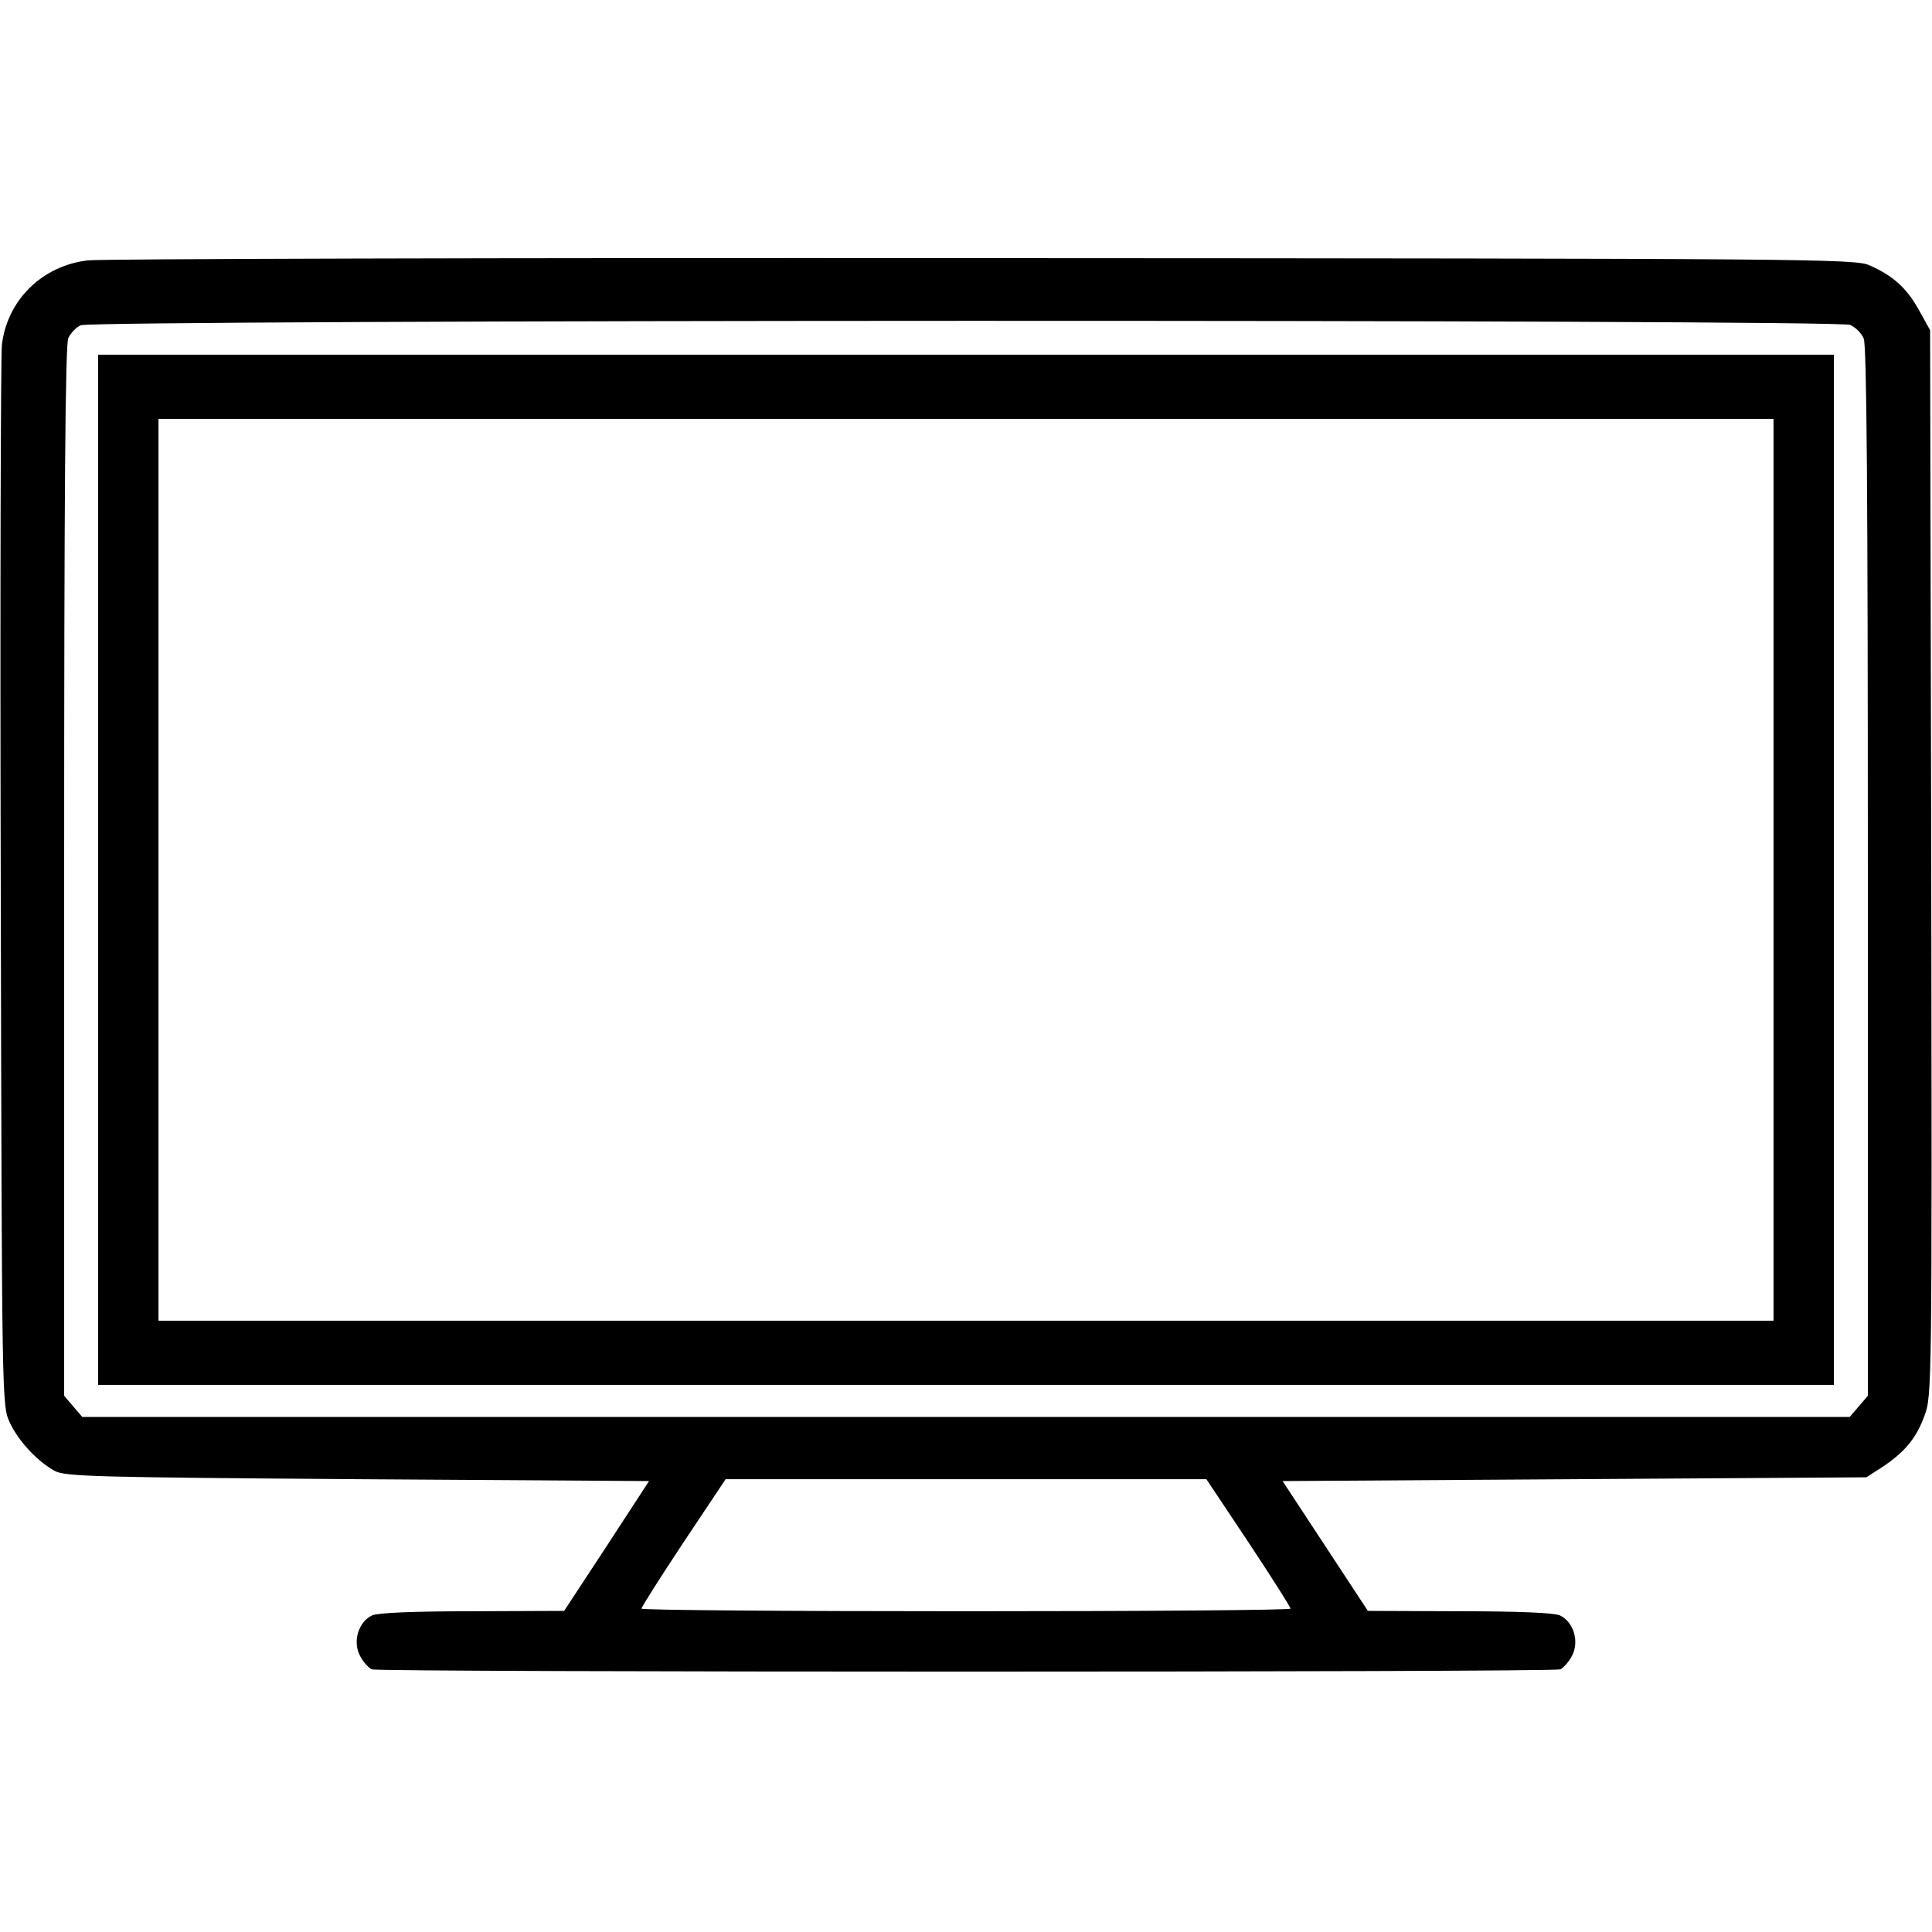
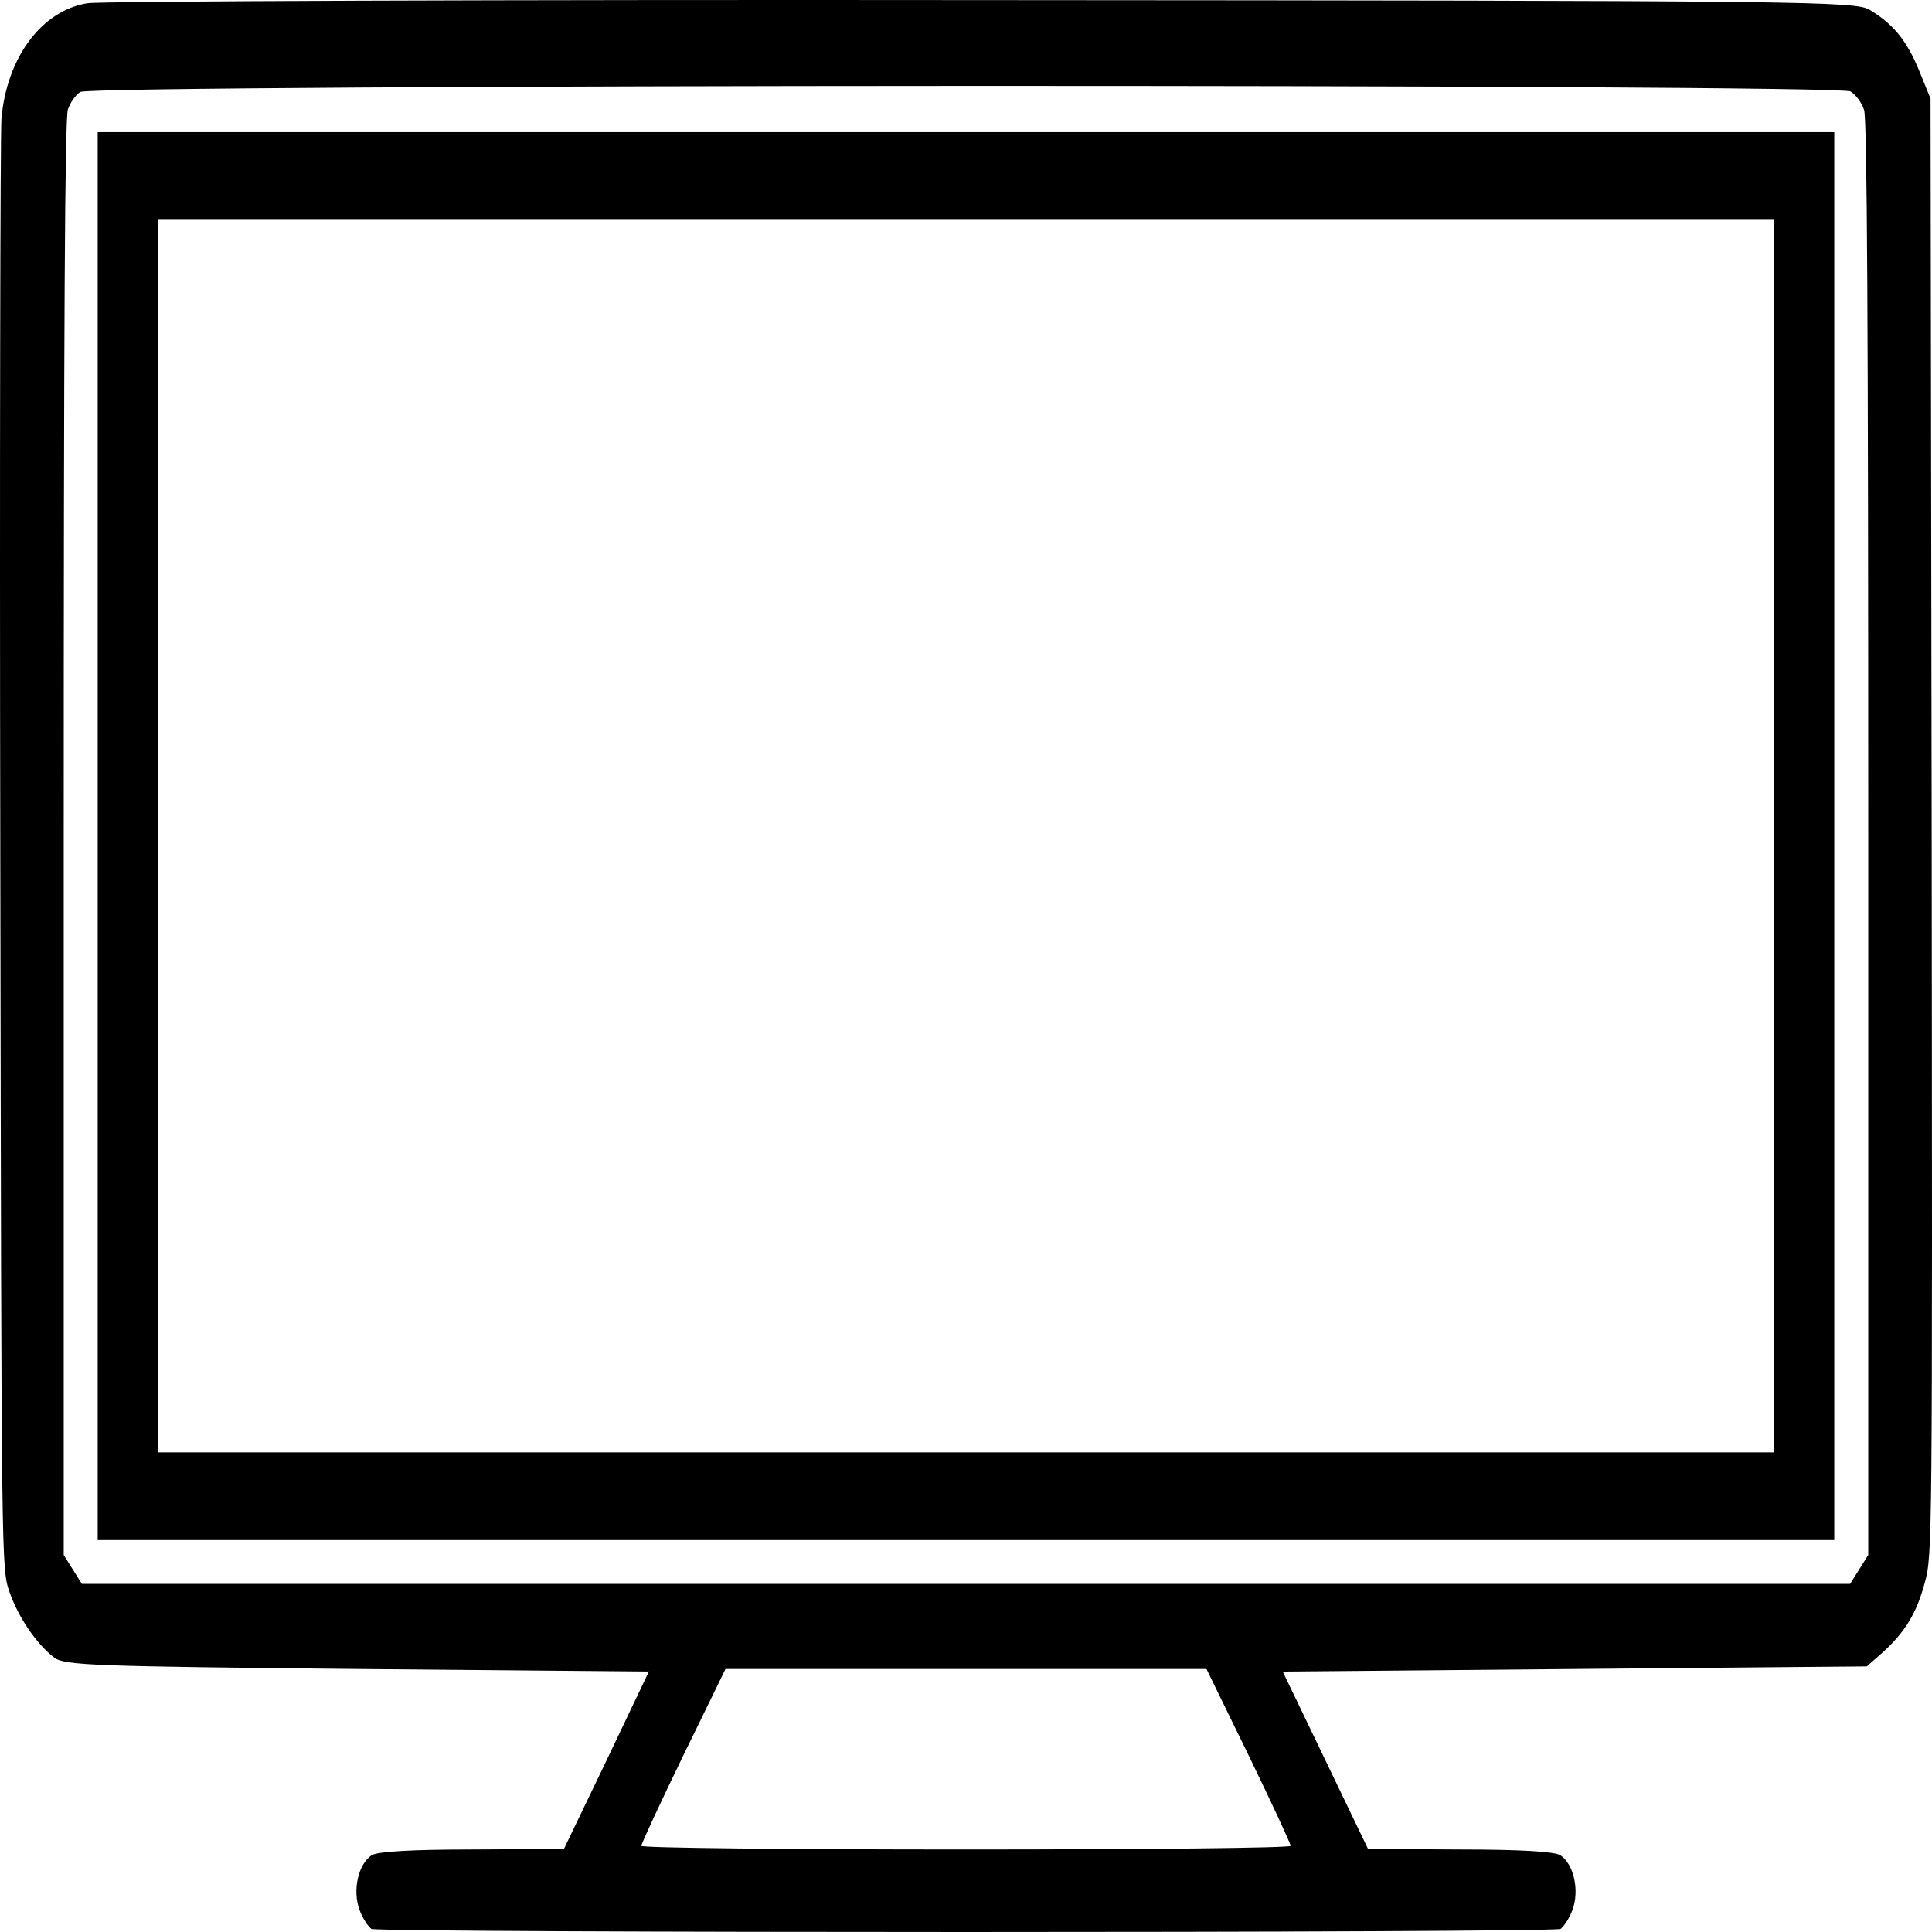
- <svg xmlns="http://www.w3.org/2000/svg" width="200" height="200" viewBox="0 0 200 200" fill="none">
-   <path d="M9.102 26.953C4.375 27.5 0.742 31.055 0.195 35.703C0.078 36.797 -4.64229e-05 61.953 0.078 91.602C0.195 145.391 0.195 145.508 1.016 147.266C1.914 149.18 3.828 151.25 5.664 152.266C6.719 152.852 9.844 152.93 37.031 153.125L67.187 153.32L62.812 160.039L58.398 166.758L48.945 166.797C42.695 166.797 39.141 166.953 38.516 167.227C37.109 167.891 36.484 169.922 37.266 171.406C37.578 172.031 38.164 172.656 38.477 172.812C39.336 173.125 160.664 173.125 161.523 172.812C161.836 172.656 162.422 172.031 162.734 171.406C163.516 169.922 162.891 167.891 161.484 167.227C160.859 166.953 157.305 166.797 151.055 166.797L141.602 166.758L137.187 160.039L132.773 153.32L163.008 153.125L193.203 152.93L194.844 151.875C197.187 150.312 198.359 148.906 199.219 146.562C200 144.492 200 143.633 199.922 89.336L199.805 34.18L198.633 32.07C197.383 29.844 196.016 28.555 193.516 27.461C192.07 26.797 187.383 26.758 101.758 26.719C52.148 26.68 10.43 26.797 9.102 26.953ZM191.523 33.633C192.07 33.867 192.695 34.492 192.93 35.039C193.242 35.703 193.359 51.289 193.359 90.234V144.492L192.422 145.586L191.484 146.68H100H8.516L7.578 145.586L6.641 144.492V90.234C6.641 51.172 6.758 35.703 7.07 35C7.305 34.492 7.891 33.867 8.359 33.672C9.57 33.086 190.234 33.047 191.523 33.633ZM129.258 159.688C131.641 163.281 133.594 166.367 133.594 166.523C133.594 166.68 118.477 166.797 100 166.797C81.523 166.797 66.406 166.68 66.406 166.523C66.406 166.367 68.359 163.281 70.742 159.688L75.117 153.125H100H124.883L129.258 159.688Z" fill="black" />
-   <path d="M10.156 90.039V143.359H100H189.844V90.039V36.719H100H10.156V90.039ZM183.594 90.039V136.719H100H16.406V90.039V43.359H100H183.594V90.039Z" fill="black" />
+ <svg xmlns="http://www.w3.org/2000/svg" width="300" height="300" viewBox="0 0 300 300" fill="none">
+   <path d="M13.589 0.496C6.495 1.617 1.044 8.905 0.223 18.434C0.047 20.677 -0.07 72.249 0.047 133.031C0.223 243.302 0.223 243.543 1.454 247.146C2.802 251.07 5.675 255.315 8.43 257.397C10.013 258.598 14.702 258.758 55.502 259.159L100.757 259.559L94.192 273.333L87.568 287.107L73.382 287.187C64.002 287.187 58.668 287.507 57.73 288.068C55.62 289.429 54.682 293.593 55.854 296.637C56.323 297.918 57.202 299.199 57.671 299.52C58.961 300.16 241.037 300.16 242.326 299.52C242.795 299.199 243.675 297.918 244.144 296.637C245.316 293.593 244.378 289.429 242.268 288.068C241.33 287.507 235.995 287.187 226.616 287.187L212.43 287.107L205.806 273.333L199.182 259.559L244.554 259.159L289.868 258.758L292.33 256.596C295.847 253.393 297.606 250.51 298.895 245.705C300.068 241.461 300.068 239.699 299.95 128.386L299.775 15.311L298.016 10.987C296.14 6.422 294.088 3.779 290.337 1.537C288.168 0.176 281.133 0.096 152.637 0.016C78.189 -0.065 15.582 0.176 13.589 0.496ZM287.347 14.19C288.168 14.67 289.106 15.952 289.457 17.073C289.926 18.434 290.102 50.387 290.102 130.228V241.461L288.695 243.703L287.288 245.945H149.999H12.709L11.302 243.703L9.895 241.461V130.228C9.895 50.146 10.071 18.434 10.54 16.993C10.892 15.952 11.771 14.67 12.475 14.27C14.292 13.069 285.413 12.989 287.347 14.19ZM193.906 272.612C197.482 279.98 200.413 286.306 200.413 286.626C200.413 286.947 177.726 287.187 149.999 287.187C122.271 287.187 99.585 286.947 99.585 286.626C99.585 286.306 102.516 279.98 106.092 272.612L112.657 259.159H149.999H187.34L193.906 272.612Z" fill="black" />
+   <path d="M15.171 129.827V239.138H149.998H284.826V129.827V20.516H149.998H15.171V129.827ZM275.447 129.827V225.524H149.998H24.55V129.827V34.13H149.998H275.447V129.827Z" fill="black" />
</svg>
